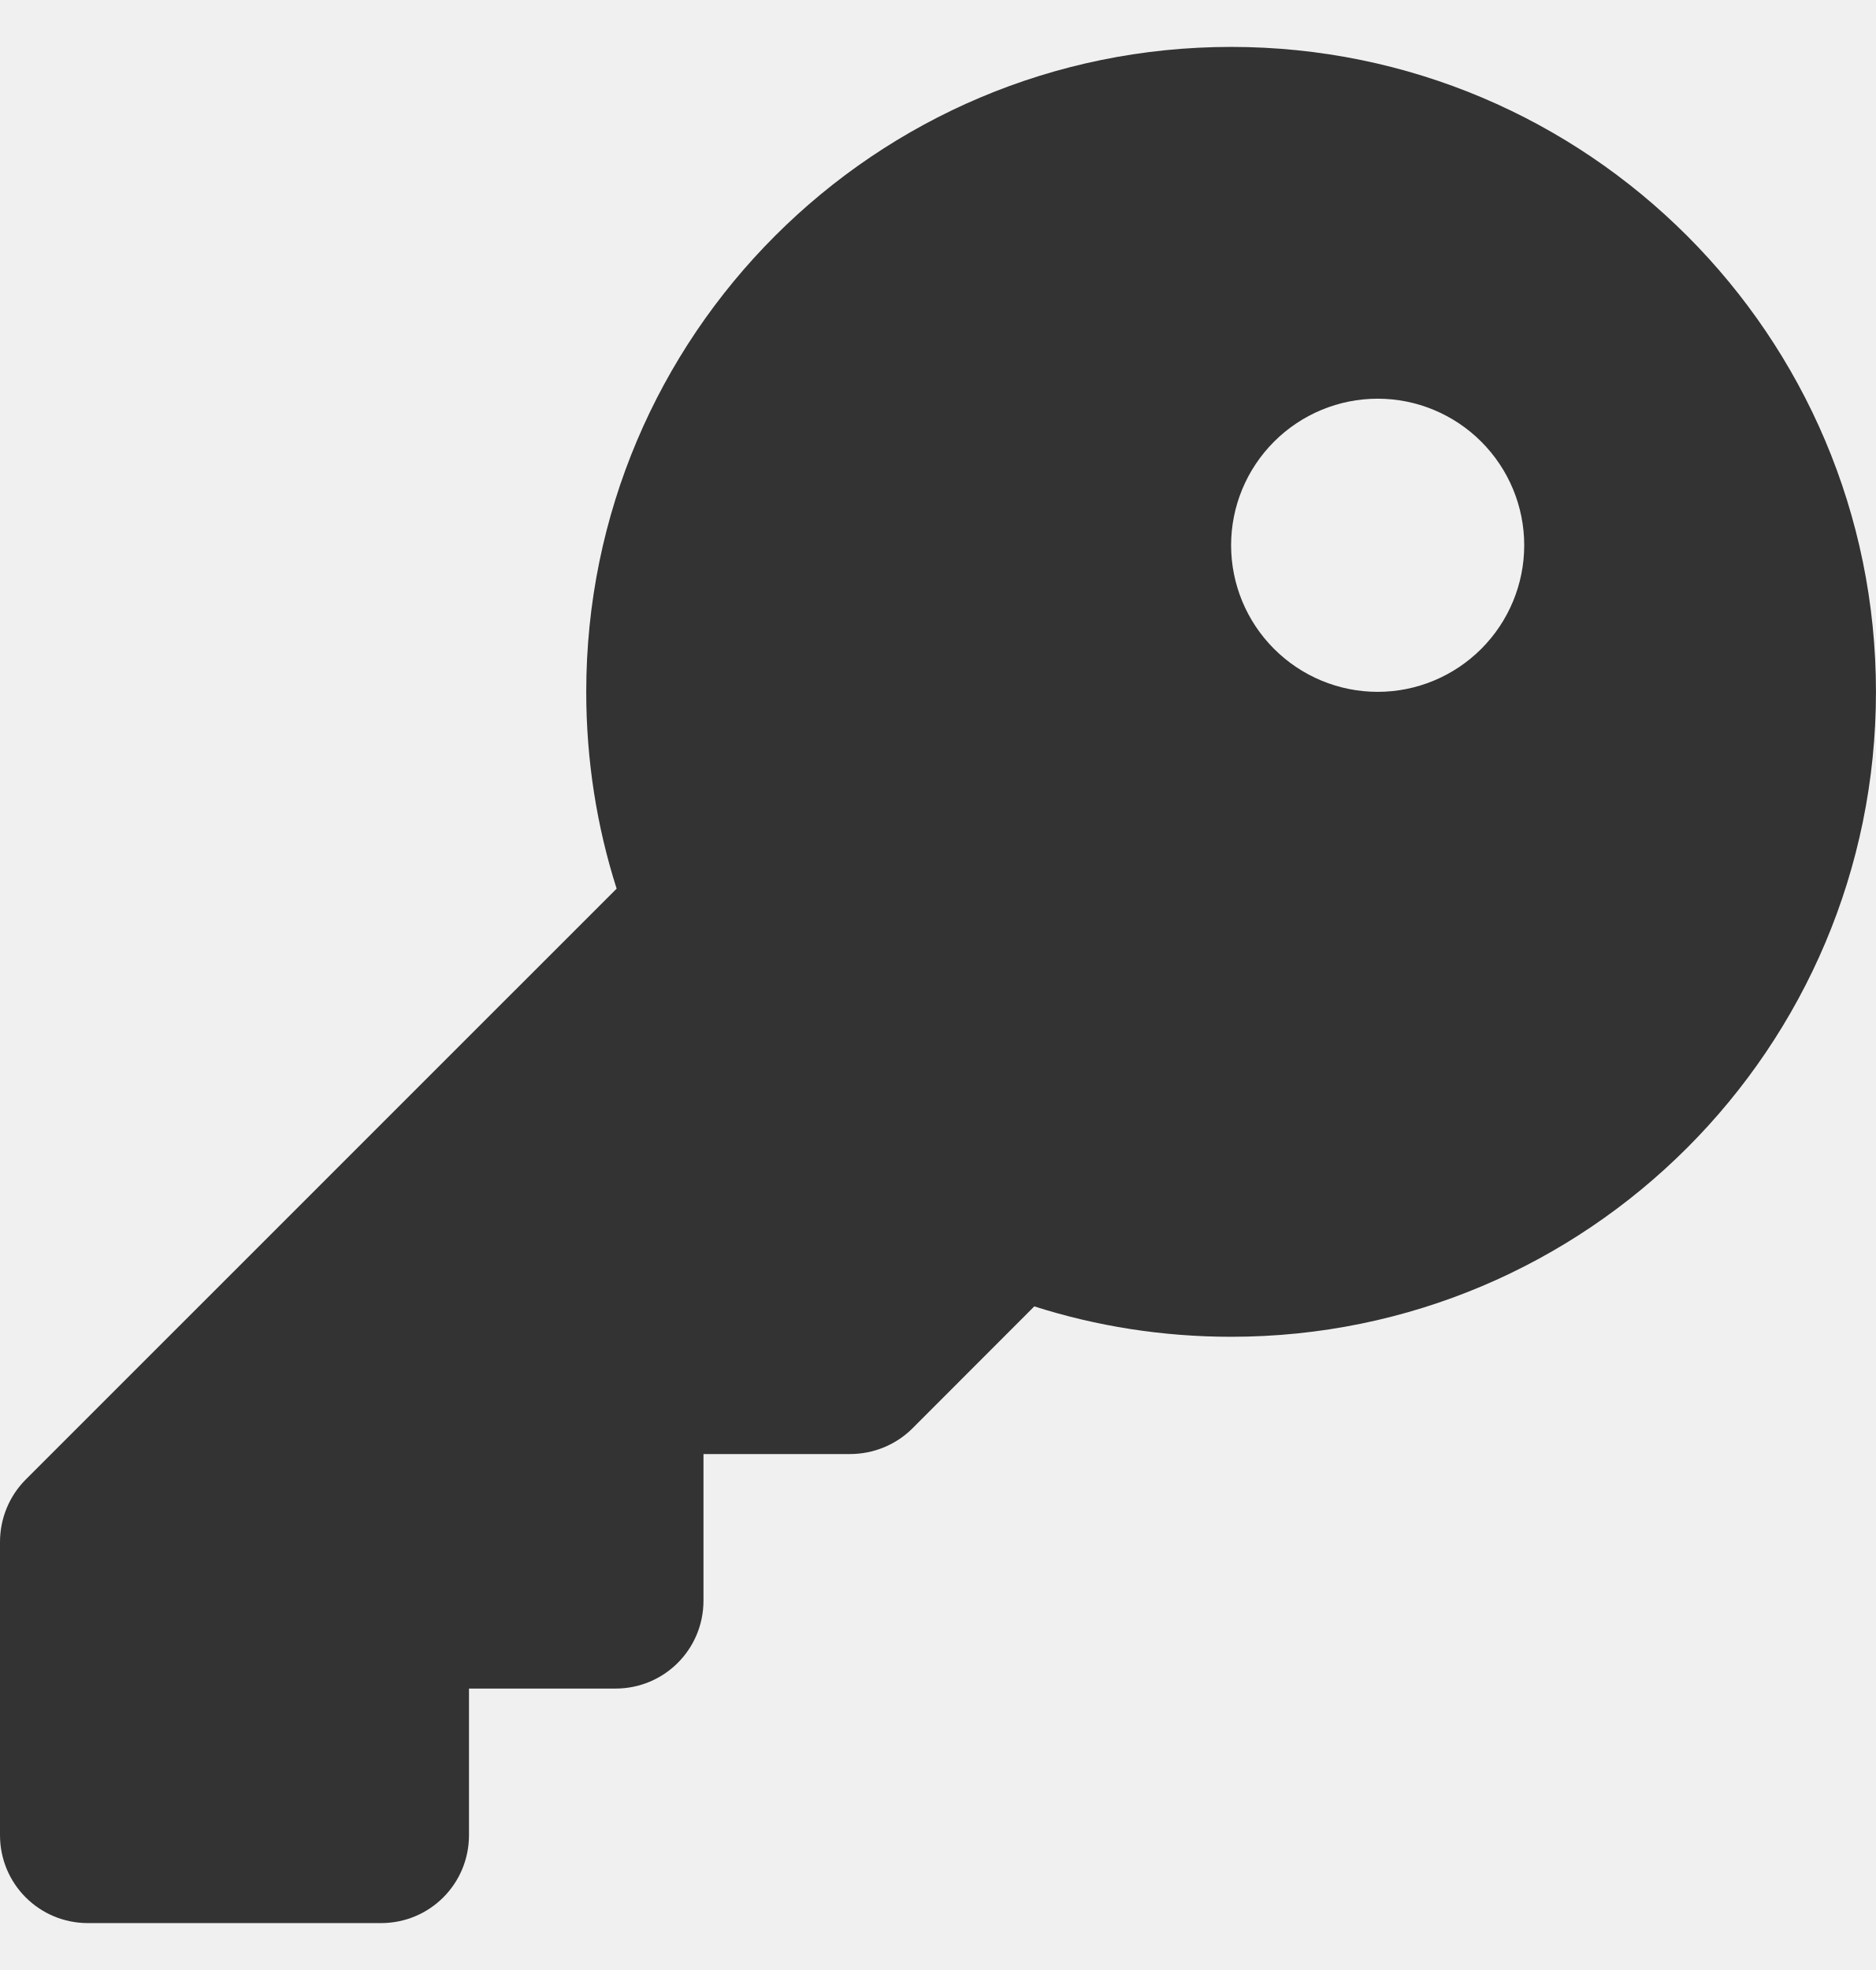
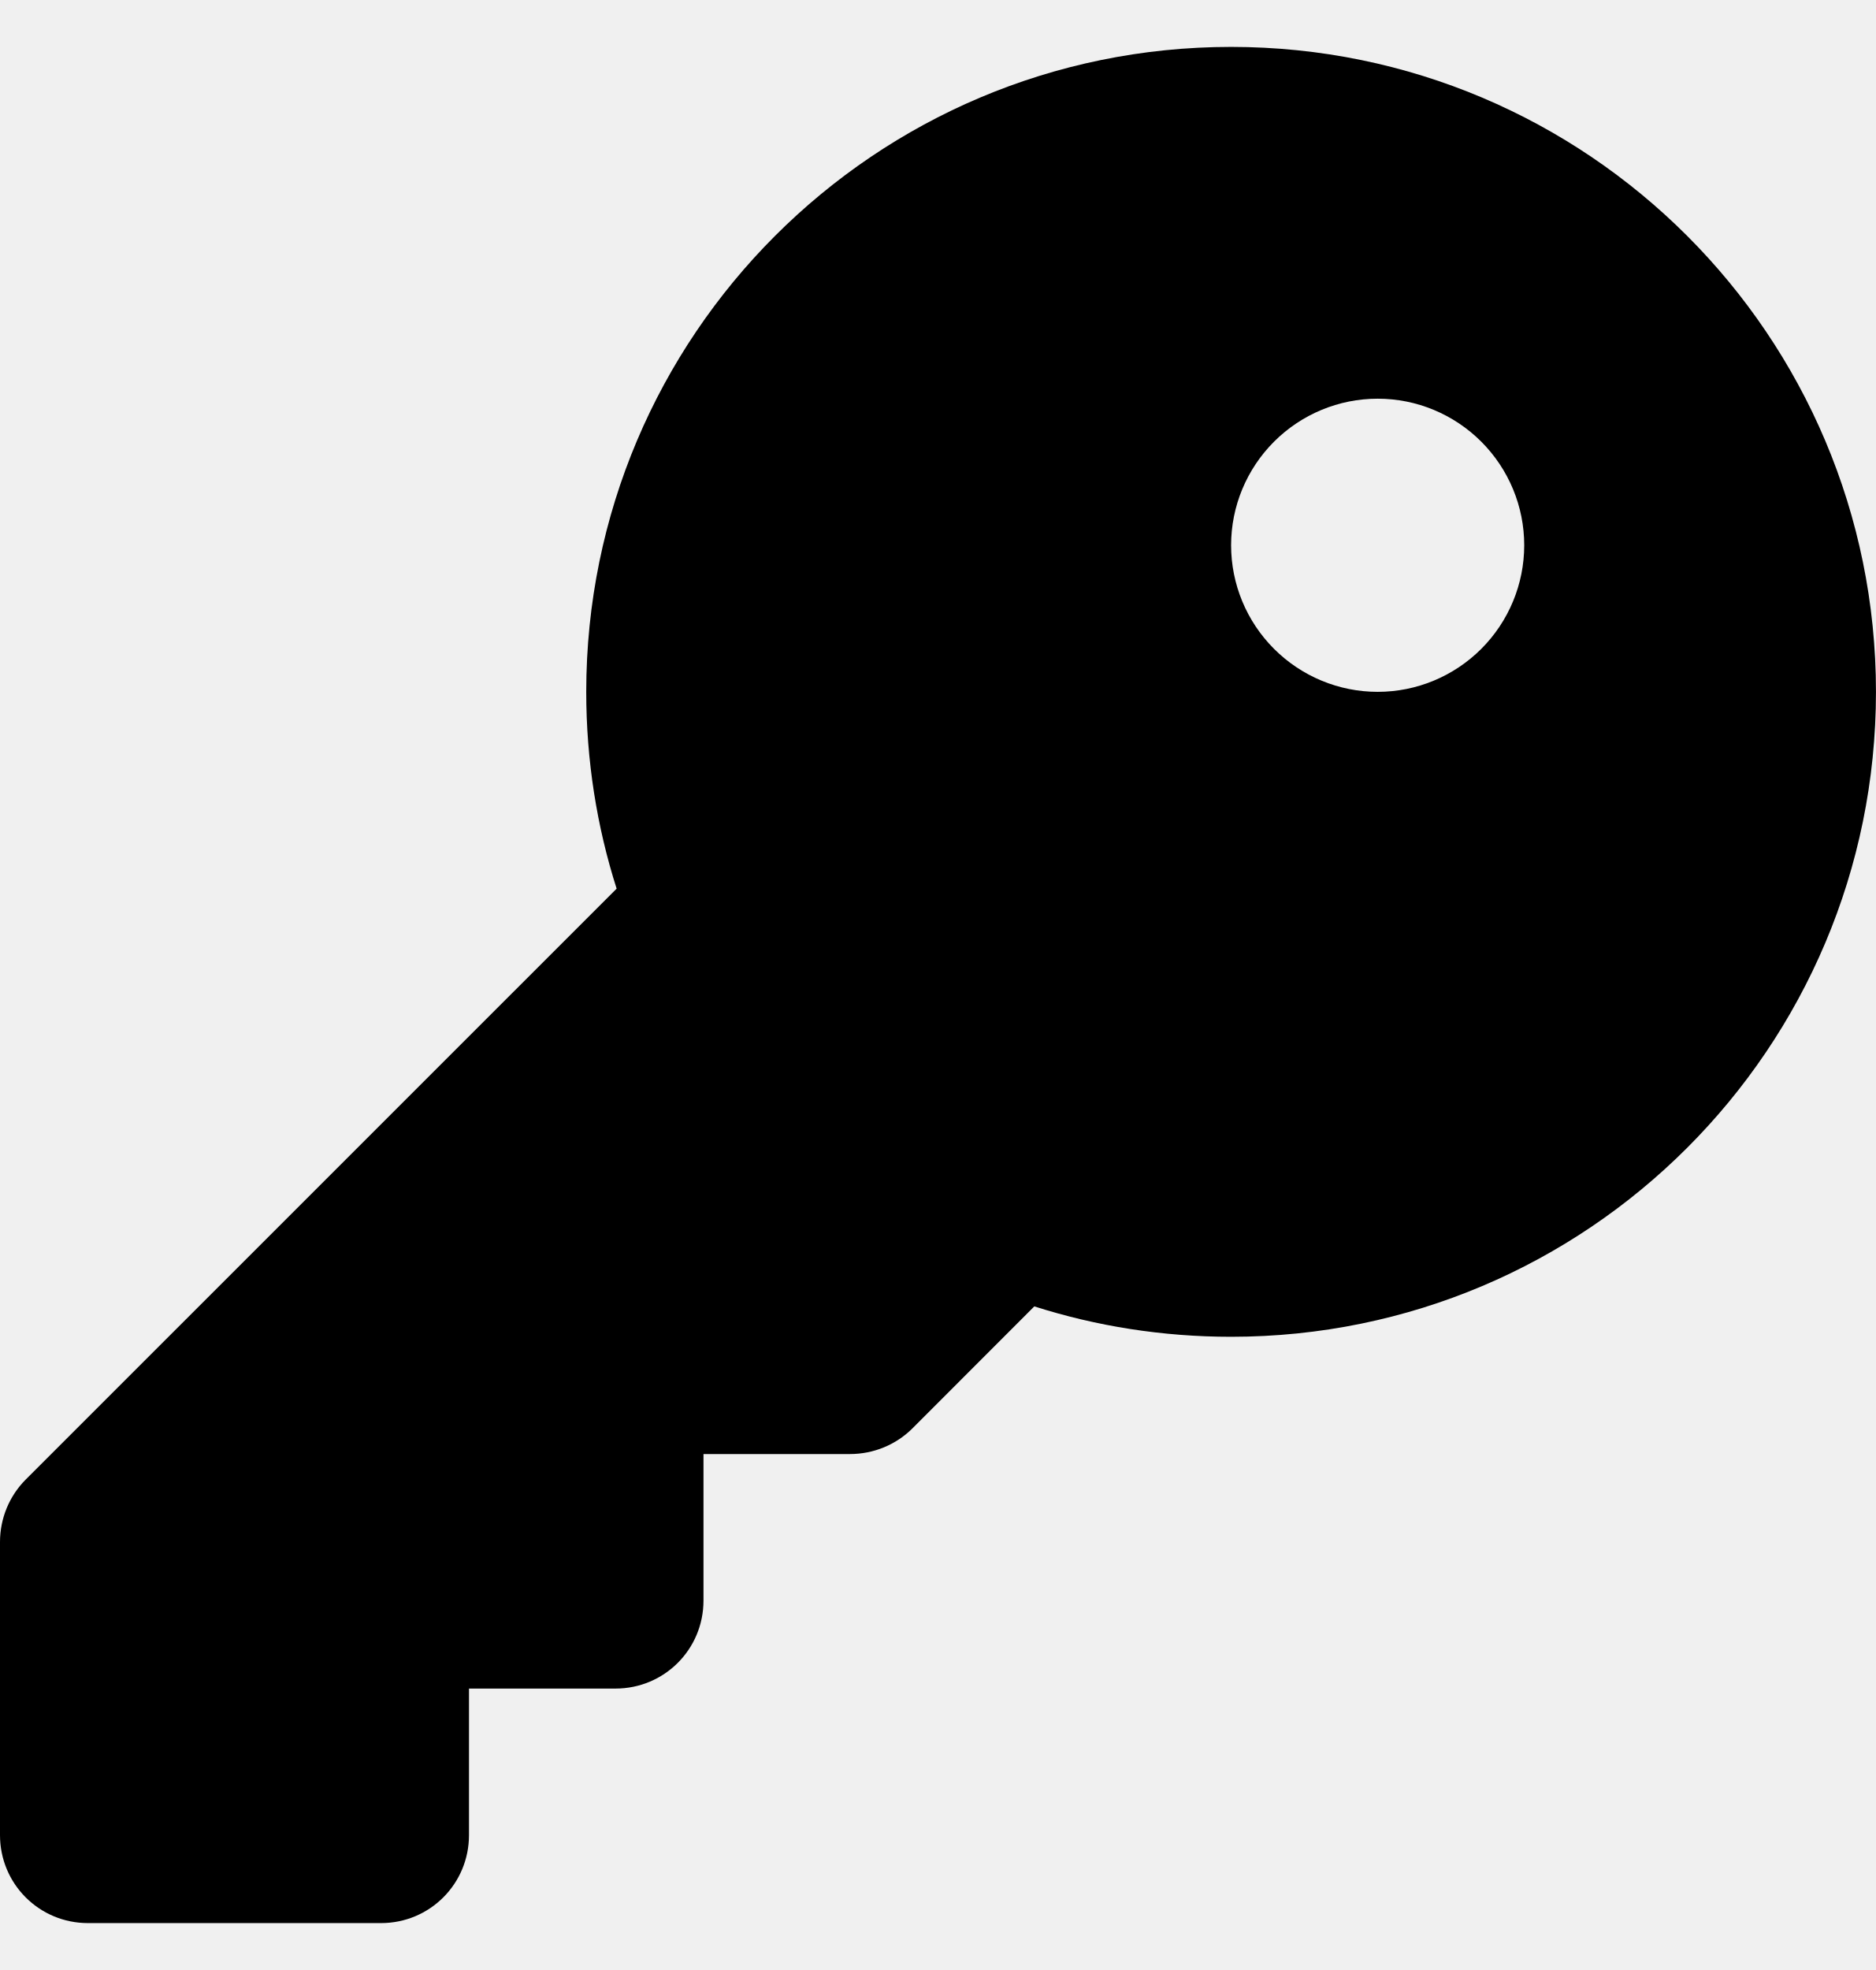
- <svg xmlns="http://www.w3.org/2000/svg" width="20" height="21" viewBox="0 0 20 21" fill="none">
+ <svg xmlns="http://www.w3.org/2000/svg" width="20" height="21" viewBox="0 0 20 21">
  <g clip-path="url(#clip0_2087_1580)">
-     <path d="M13.125 14.25C16.922 14.25 20 11.172 20 7.375C20 3.578 16.922 0.5 13.125 0.5C9.328 0.5 6.25 3.578 6.25 7.375C6.25 8.105 6.363 8.812 6.574 9.473L0.273 15.773C0.098 15.949 0 16.188 0 16.438V19.562C0 20.082 0.418 20.5 0.938 20.5H4.062C4.582 20.5 5 20.082 5 19.562V18H6.562C7.082 18 7.5 17.582 7.5 17.062V15.5H9.062C9.312 15.5 9.551 15.402 9.727 15.227L11.027 13.926C11.688 14.137 12.395 14.25 13.125 14.25ZM14.688 4.25C15.102 4.25 15.499 4.415 15.792 4.708C16.085 5.001 16.25 5.398 16.25 5.812C16.25 6.227 16.085 6.624 15.792 6.917C15.499 7.21 15.102 7.375 14.688 7.375C14.273 7.375 13.876 7.21 13.583 6.917C13.29 6.624 13.125 6.227 13.125 5.812C13.125 5.398 13.29 5.001 13.583 4.708C13.876 4.415 14.273 4.25 14.688 4.25Z" fill="#333333" />
+     <path d="M13.125 14.25C16.922 14.25 20 11.172 20 7.375C20 3.578 16.922 0.5 13.125 0.5C9.328 0.5 6.25 3.578 6.25 7.375C6.25 8.105 6.363 8.812 6.574 9.473L0.273 15.773C0.098 15.949 0 16.188 0 16.438V19.562C0 20.082 0.418 20.5 0.938 20.5H4.062C4.582 20.5 5 20.082 5 19.562V18H6.562C7.082 18 7.5 17.582 7.5 17.062V15.5H9.062C9.312 15.5 9.551 15.402 9.727 15.227L11.027 13.926C11.688 14.137 12.395 14.25 13.125 14.25ZM14.688 4.25C15.102 4.25 15.499 4.415 15.792 4.708C16.085 5.001 16.25 5.398 16.25 5.812C16.25 6.227 16.085 6.624 15.792 6.917C15.499 7.21 15.102 7.375 14.688 7.375C14.273 7.375 13.876 7.21 13.583 6.917C13.29 6.624 13.125 6.227 13.125 5.812C13.125 5.398 13.29 5.001 13.583 4.708C13.876 4.415 14.273 4.25 14.688 4.25Z" fill="current" />
  </g>
  <defs>
    <clipPath id="clip0_2087_1580">
      <rect width="20" height="20" fill="white" transform="translate(0 0.5)" />
    </clipPath>
  </defs>
</svg>
